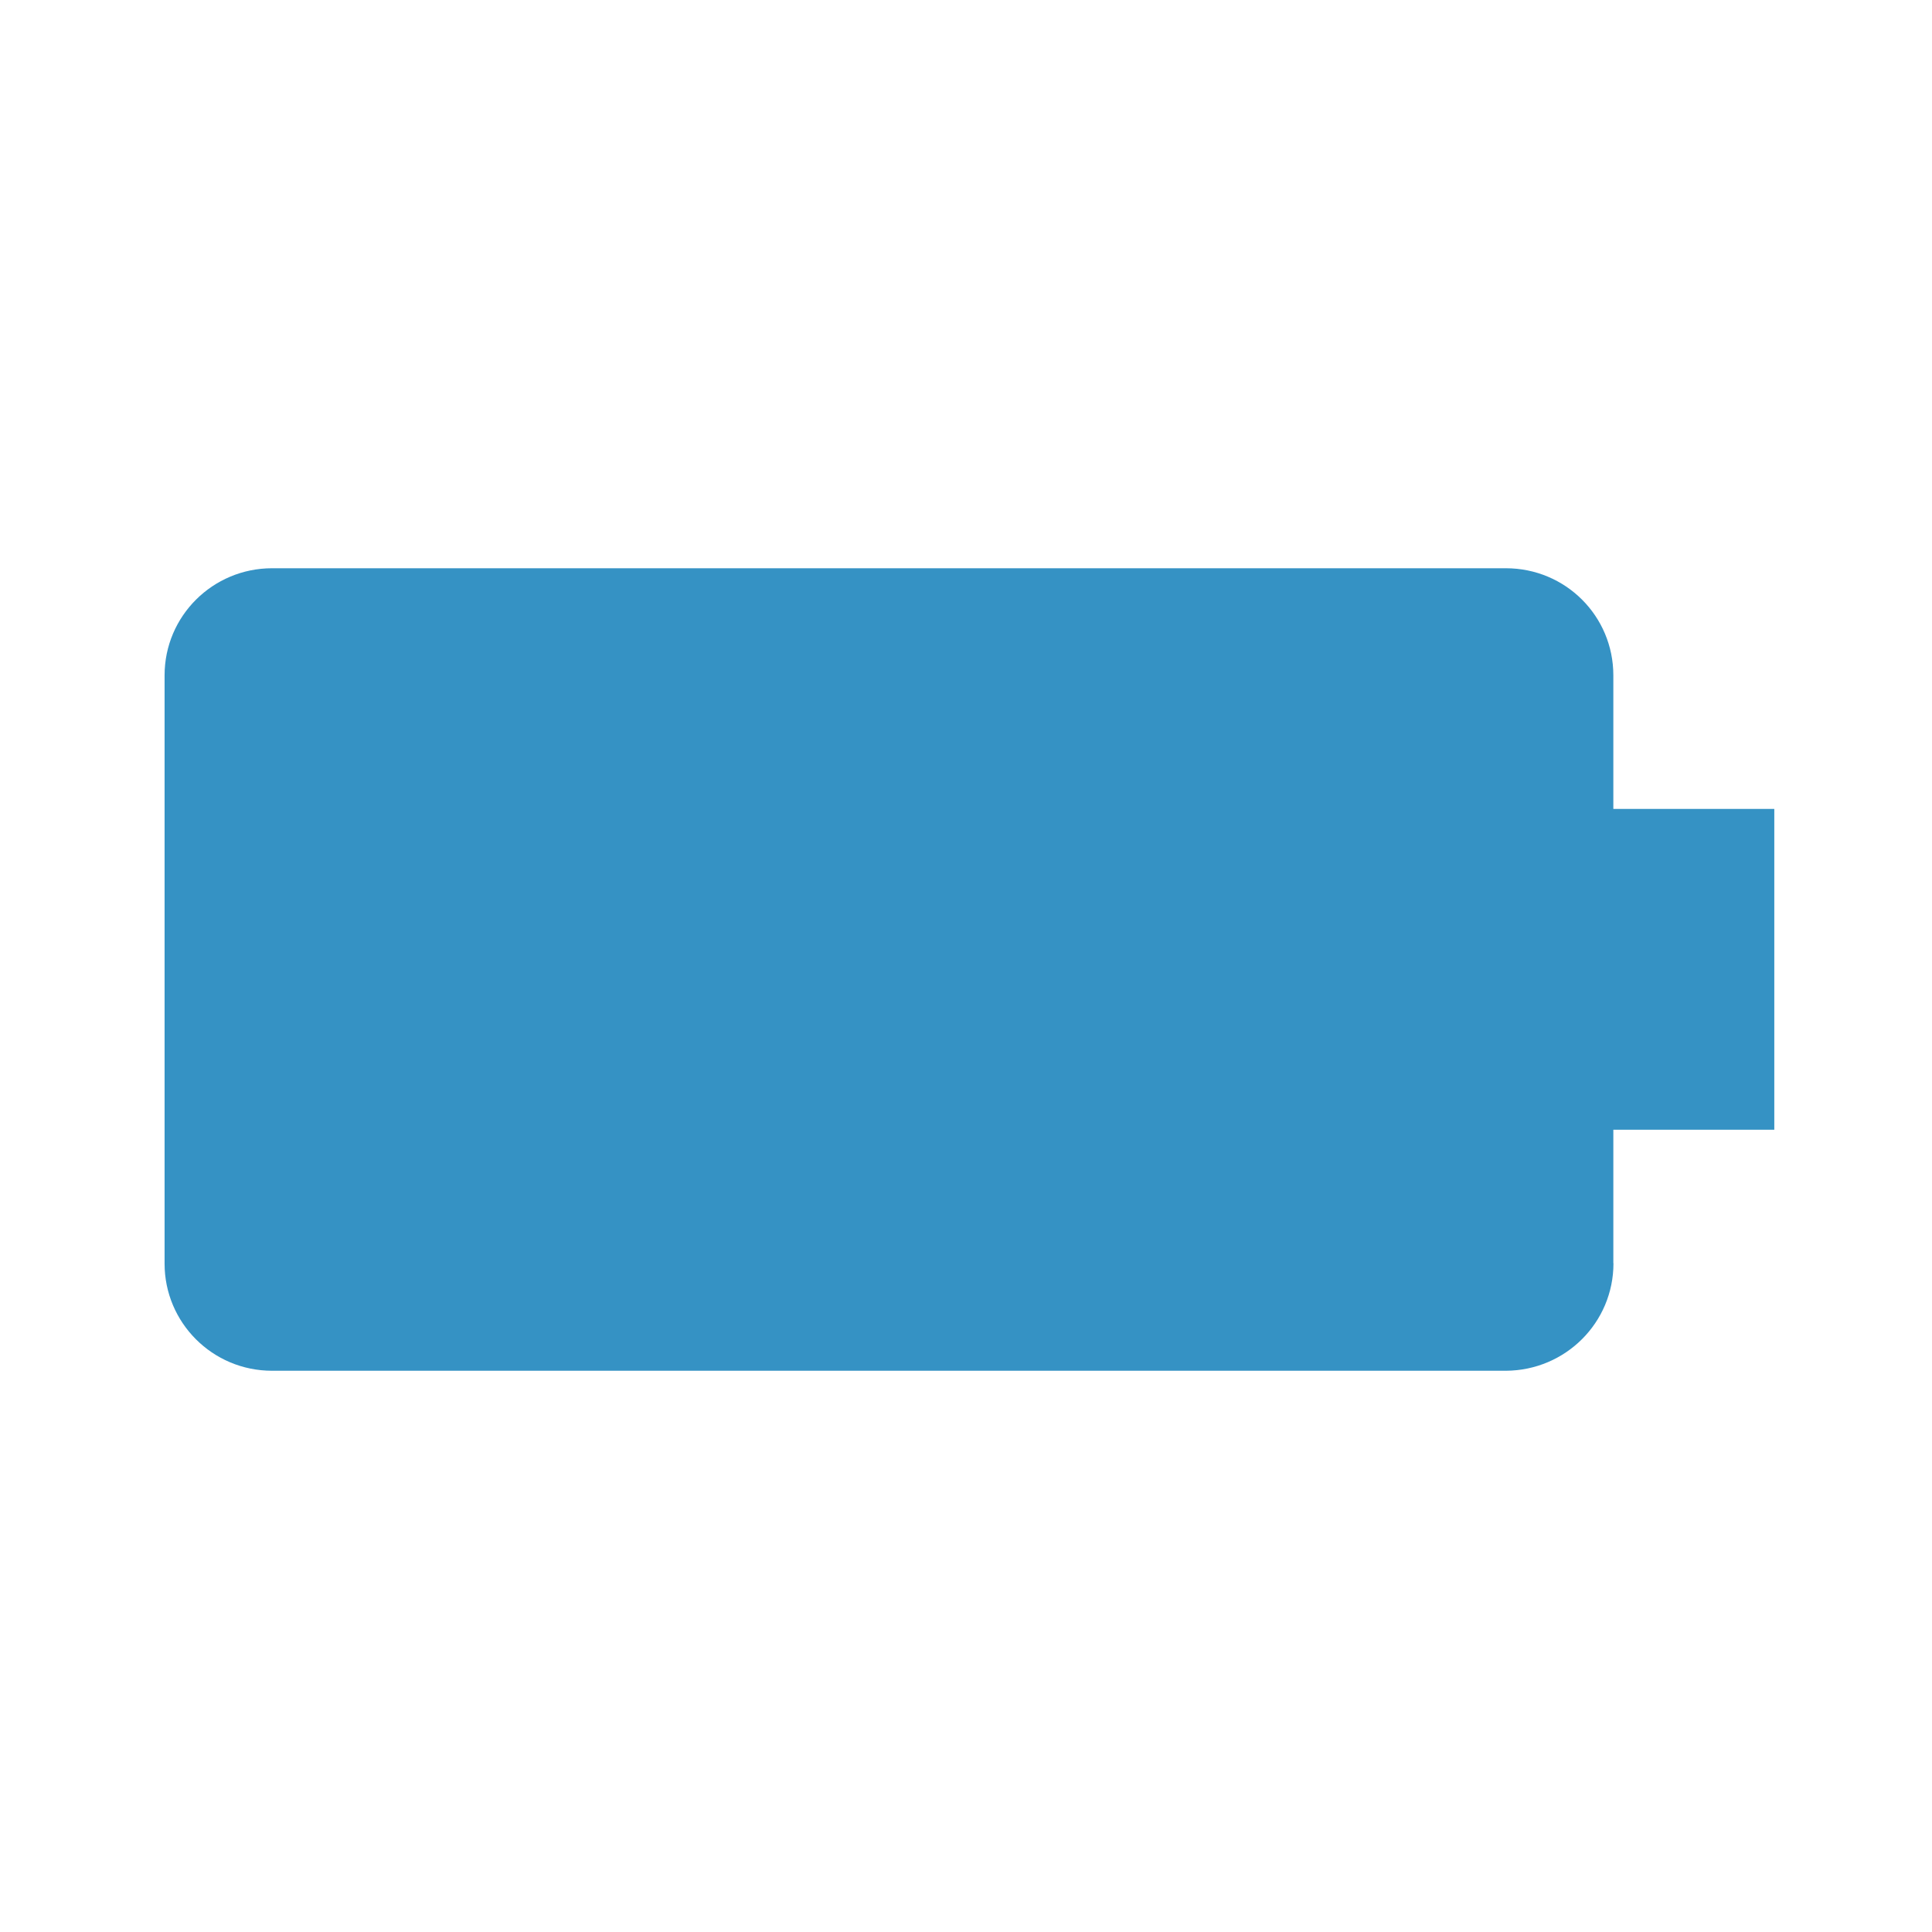
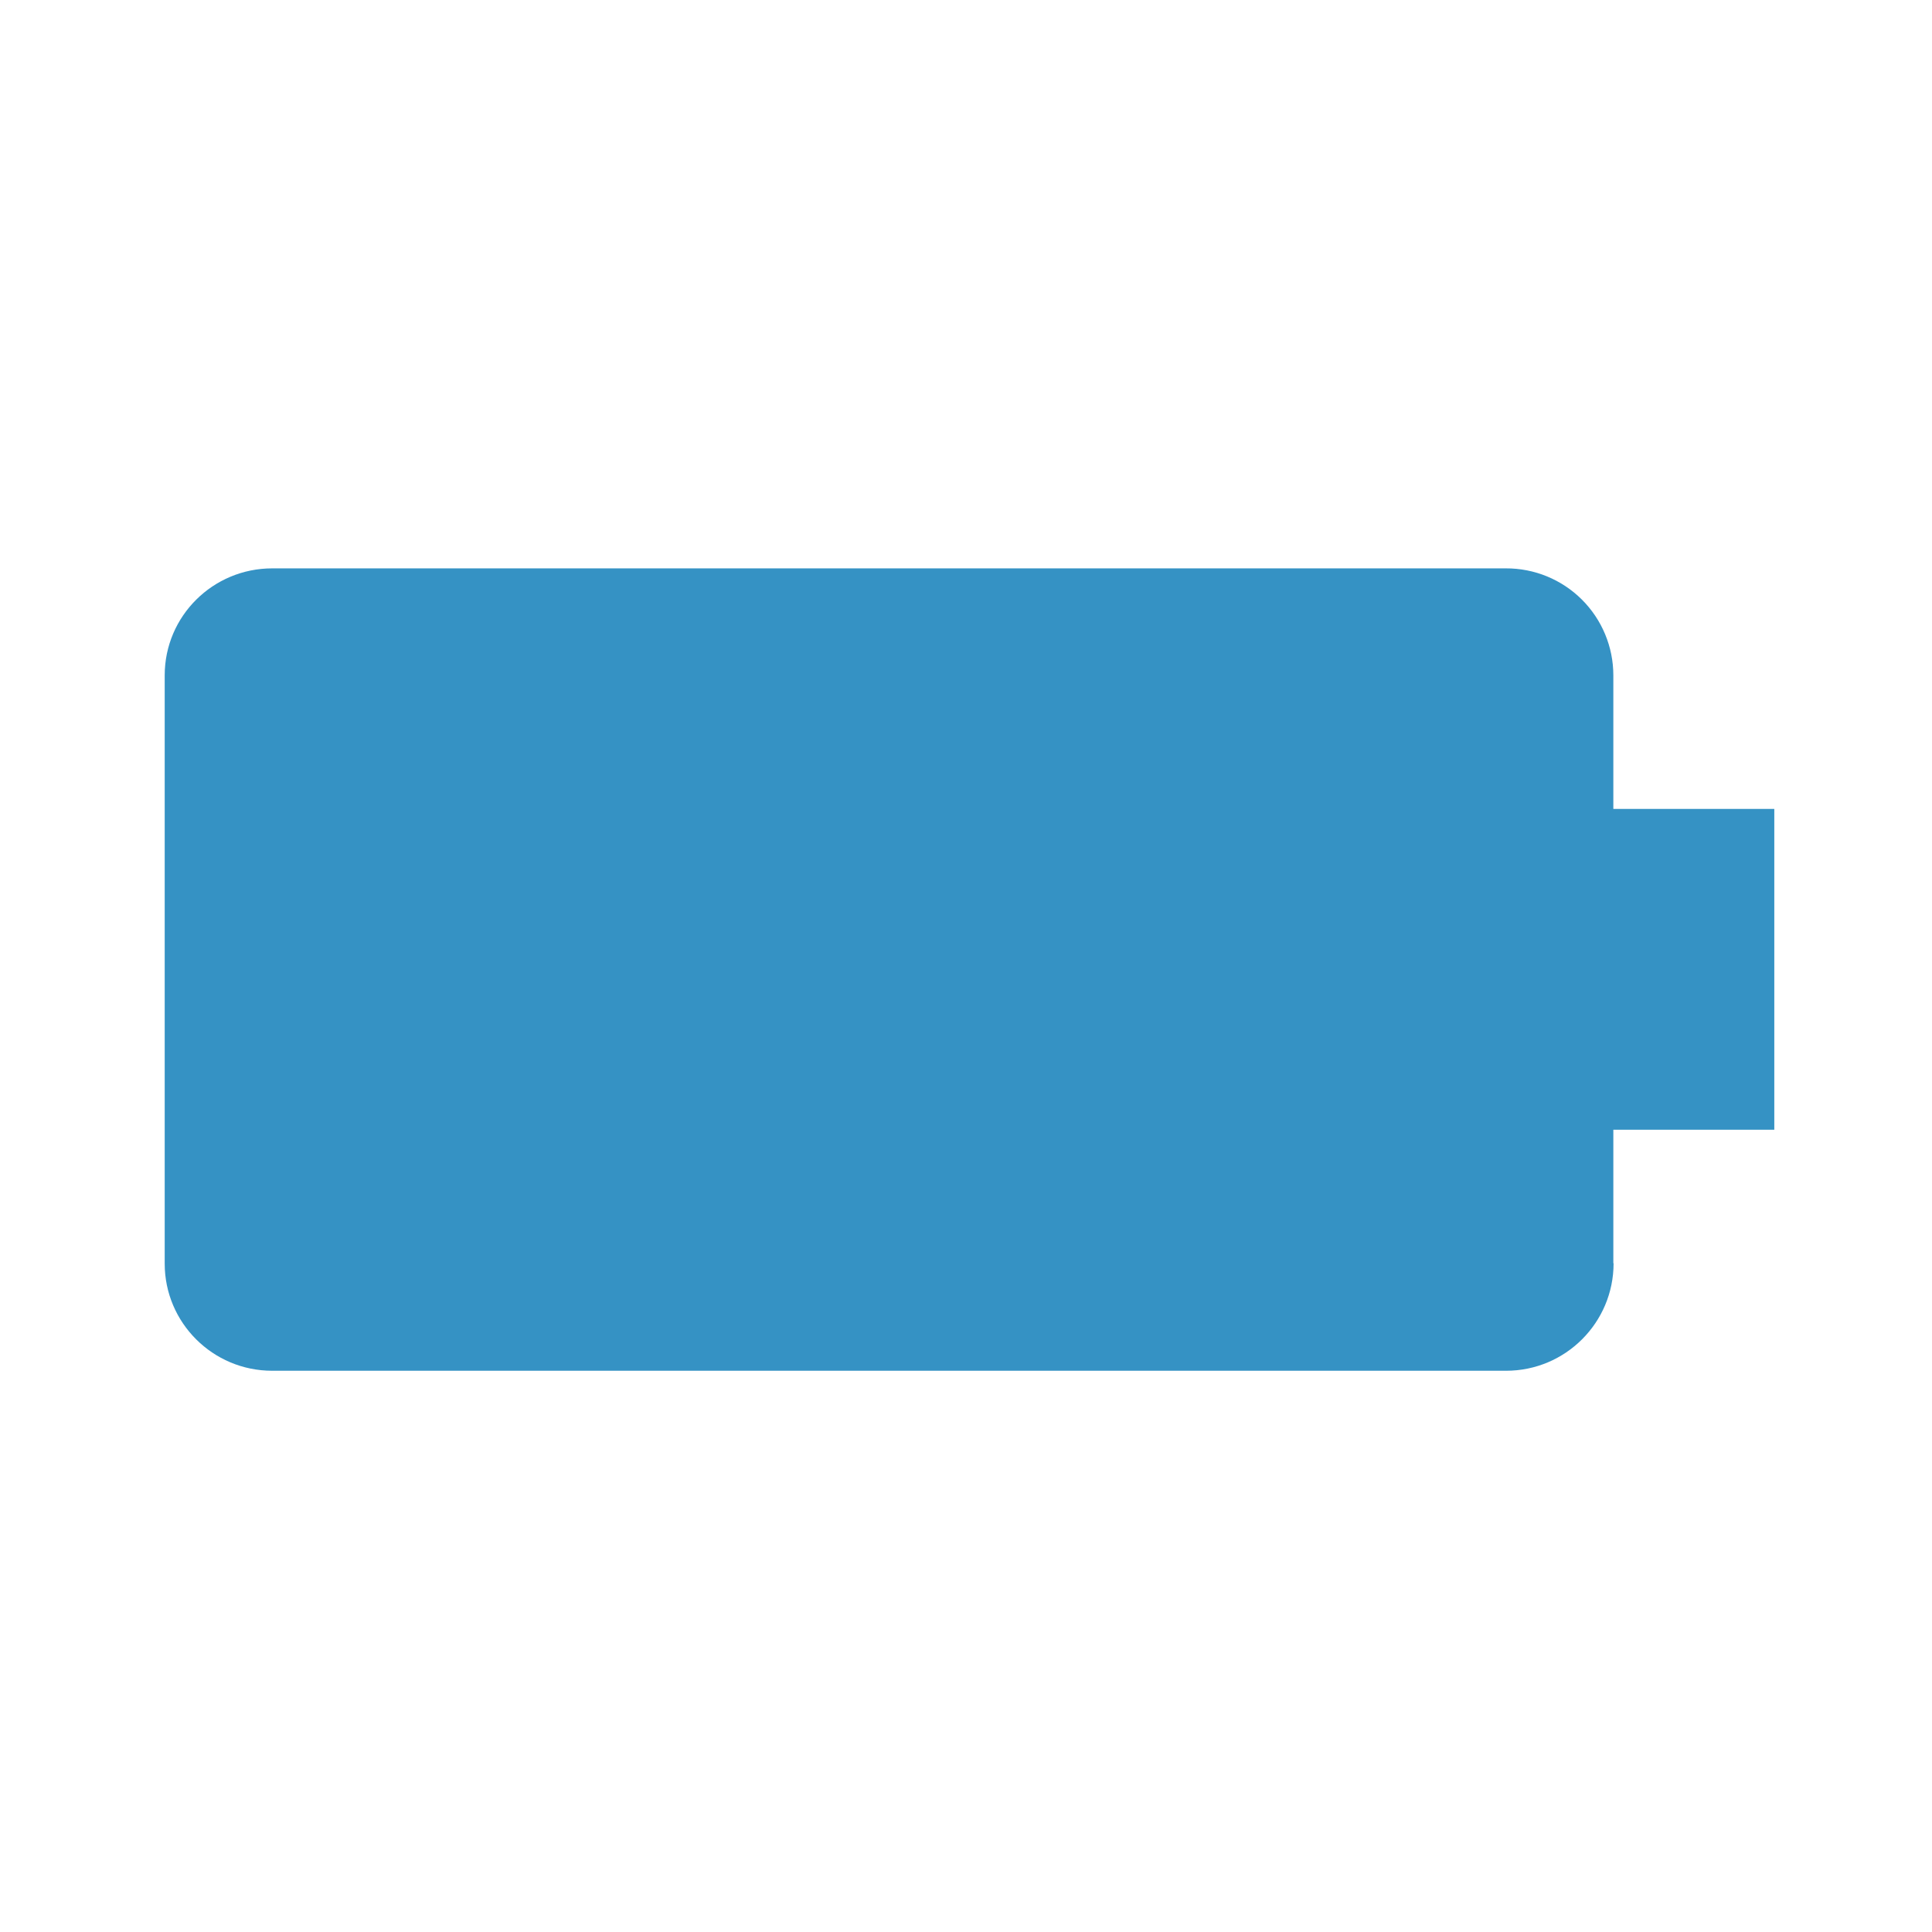
- <svg xmlns="http://www.w3.org/2000/svg" style="enable-background:new 0 0 512 512;" version="1.1" width="16" height="16" viewBox="0 0 16 16" xml:space="preserve" id="svg14">
-   <defs id="defs18" />
-   <path id="path2" fill="none" d="M 16.023,0.058 V 15.998 H 0.031 V 0.058 Z" style="stroke-width:0.333" />
-   <path id="path4" d="M 13.361,10.462 V 9.356 h 1.333 V 6.699 h -1.333 V 5.593 c 0,-0.491 -0.396,-0.887 -0.89,-0.887 H 2.253 c -0.49,0 -0.89,0.395 -0.89,0.887 v 4.872 c 0,0.488 0.396,0.887 0.89,0.887 H 12.472 c 0.493,-0.003 0.89,-0.399 0.89,-0.89 z" style="stroke-width:0.333" fill="#3592c4" />
+ <svg xmlns="http://www.w3.org/2000/svg" width="16" height="16" viewBox="0 0 16 16">
+   <path fill="none" d="M16.023.058v15.94H.031V.058z" />
+   <path d="M13.361 10.462V9.356h1.333V6.699h-1.333V5.593a.886.886 0 00-.89-.886H2.254c-.49 0-.89.395-.89.886v4.872c0 .488.397.887.89.887h10.219a.89.89 0 00.89-.89z" fill="#3592c4" />
</svg>
